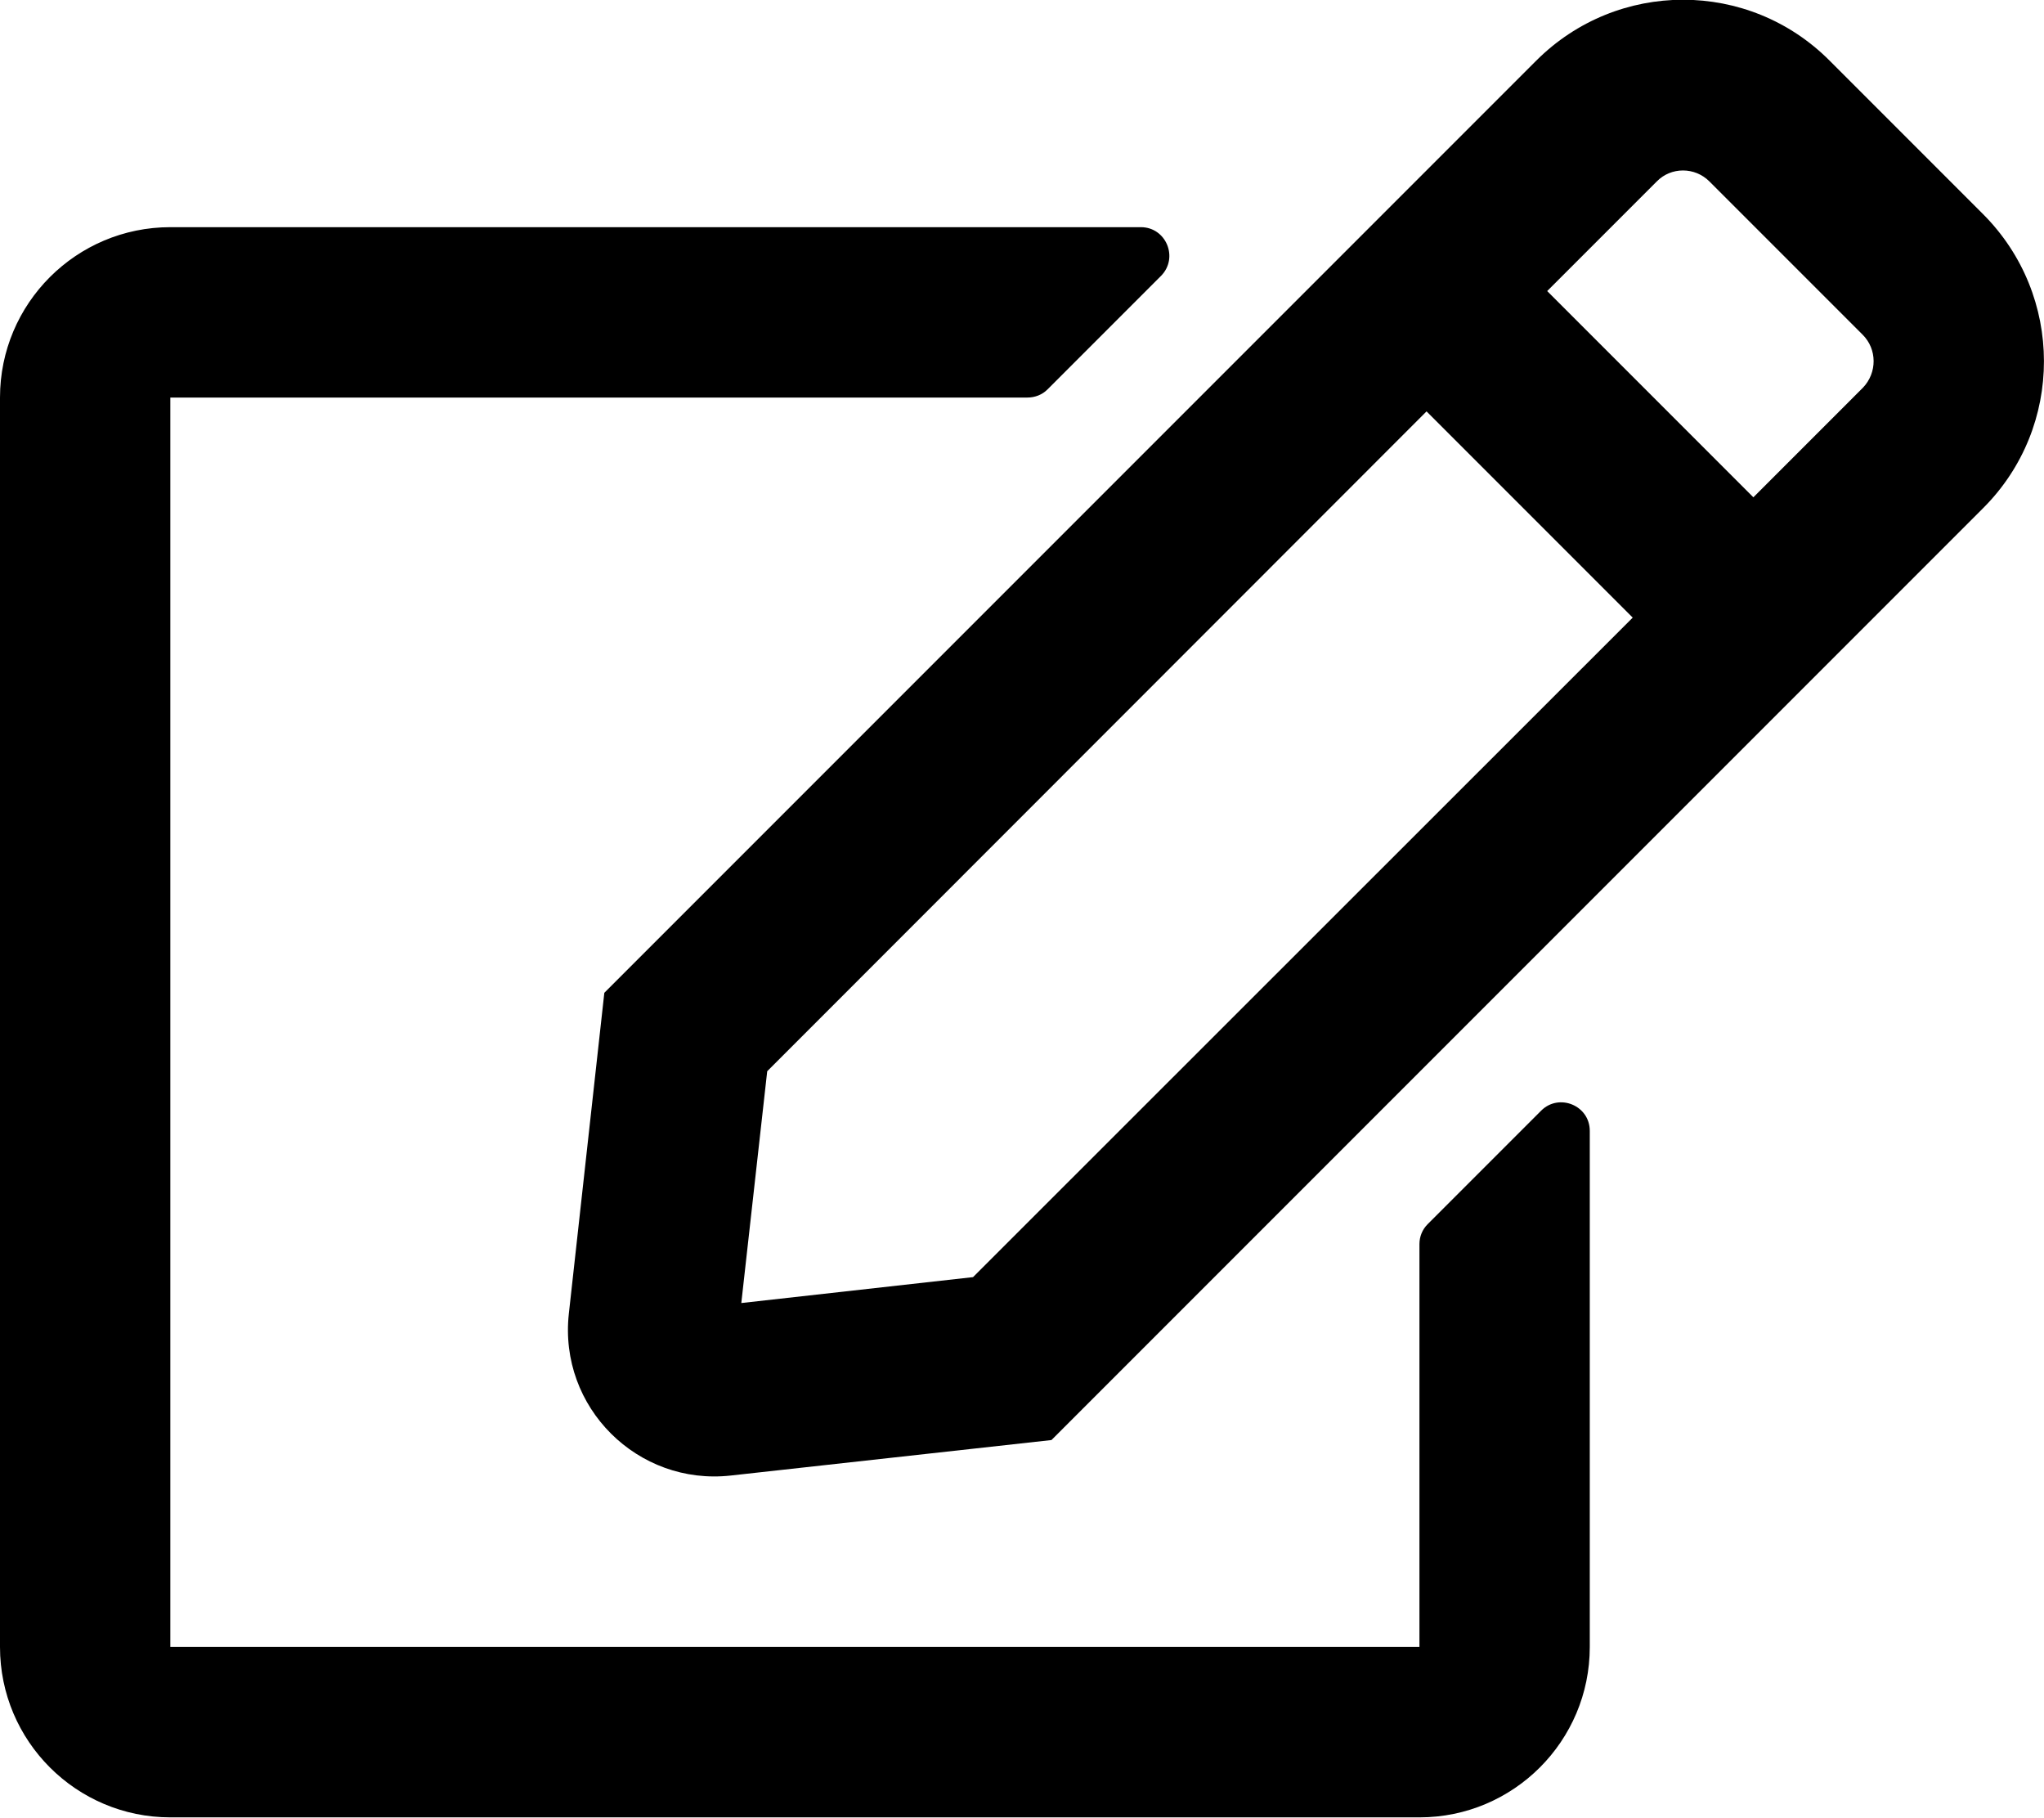
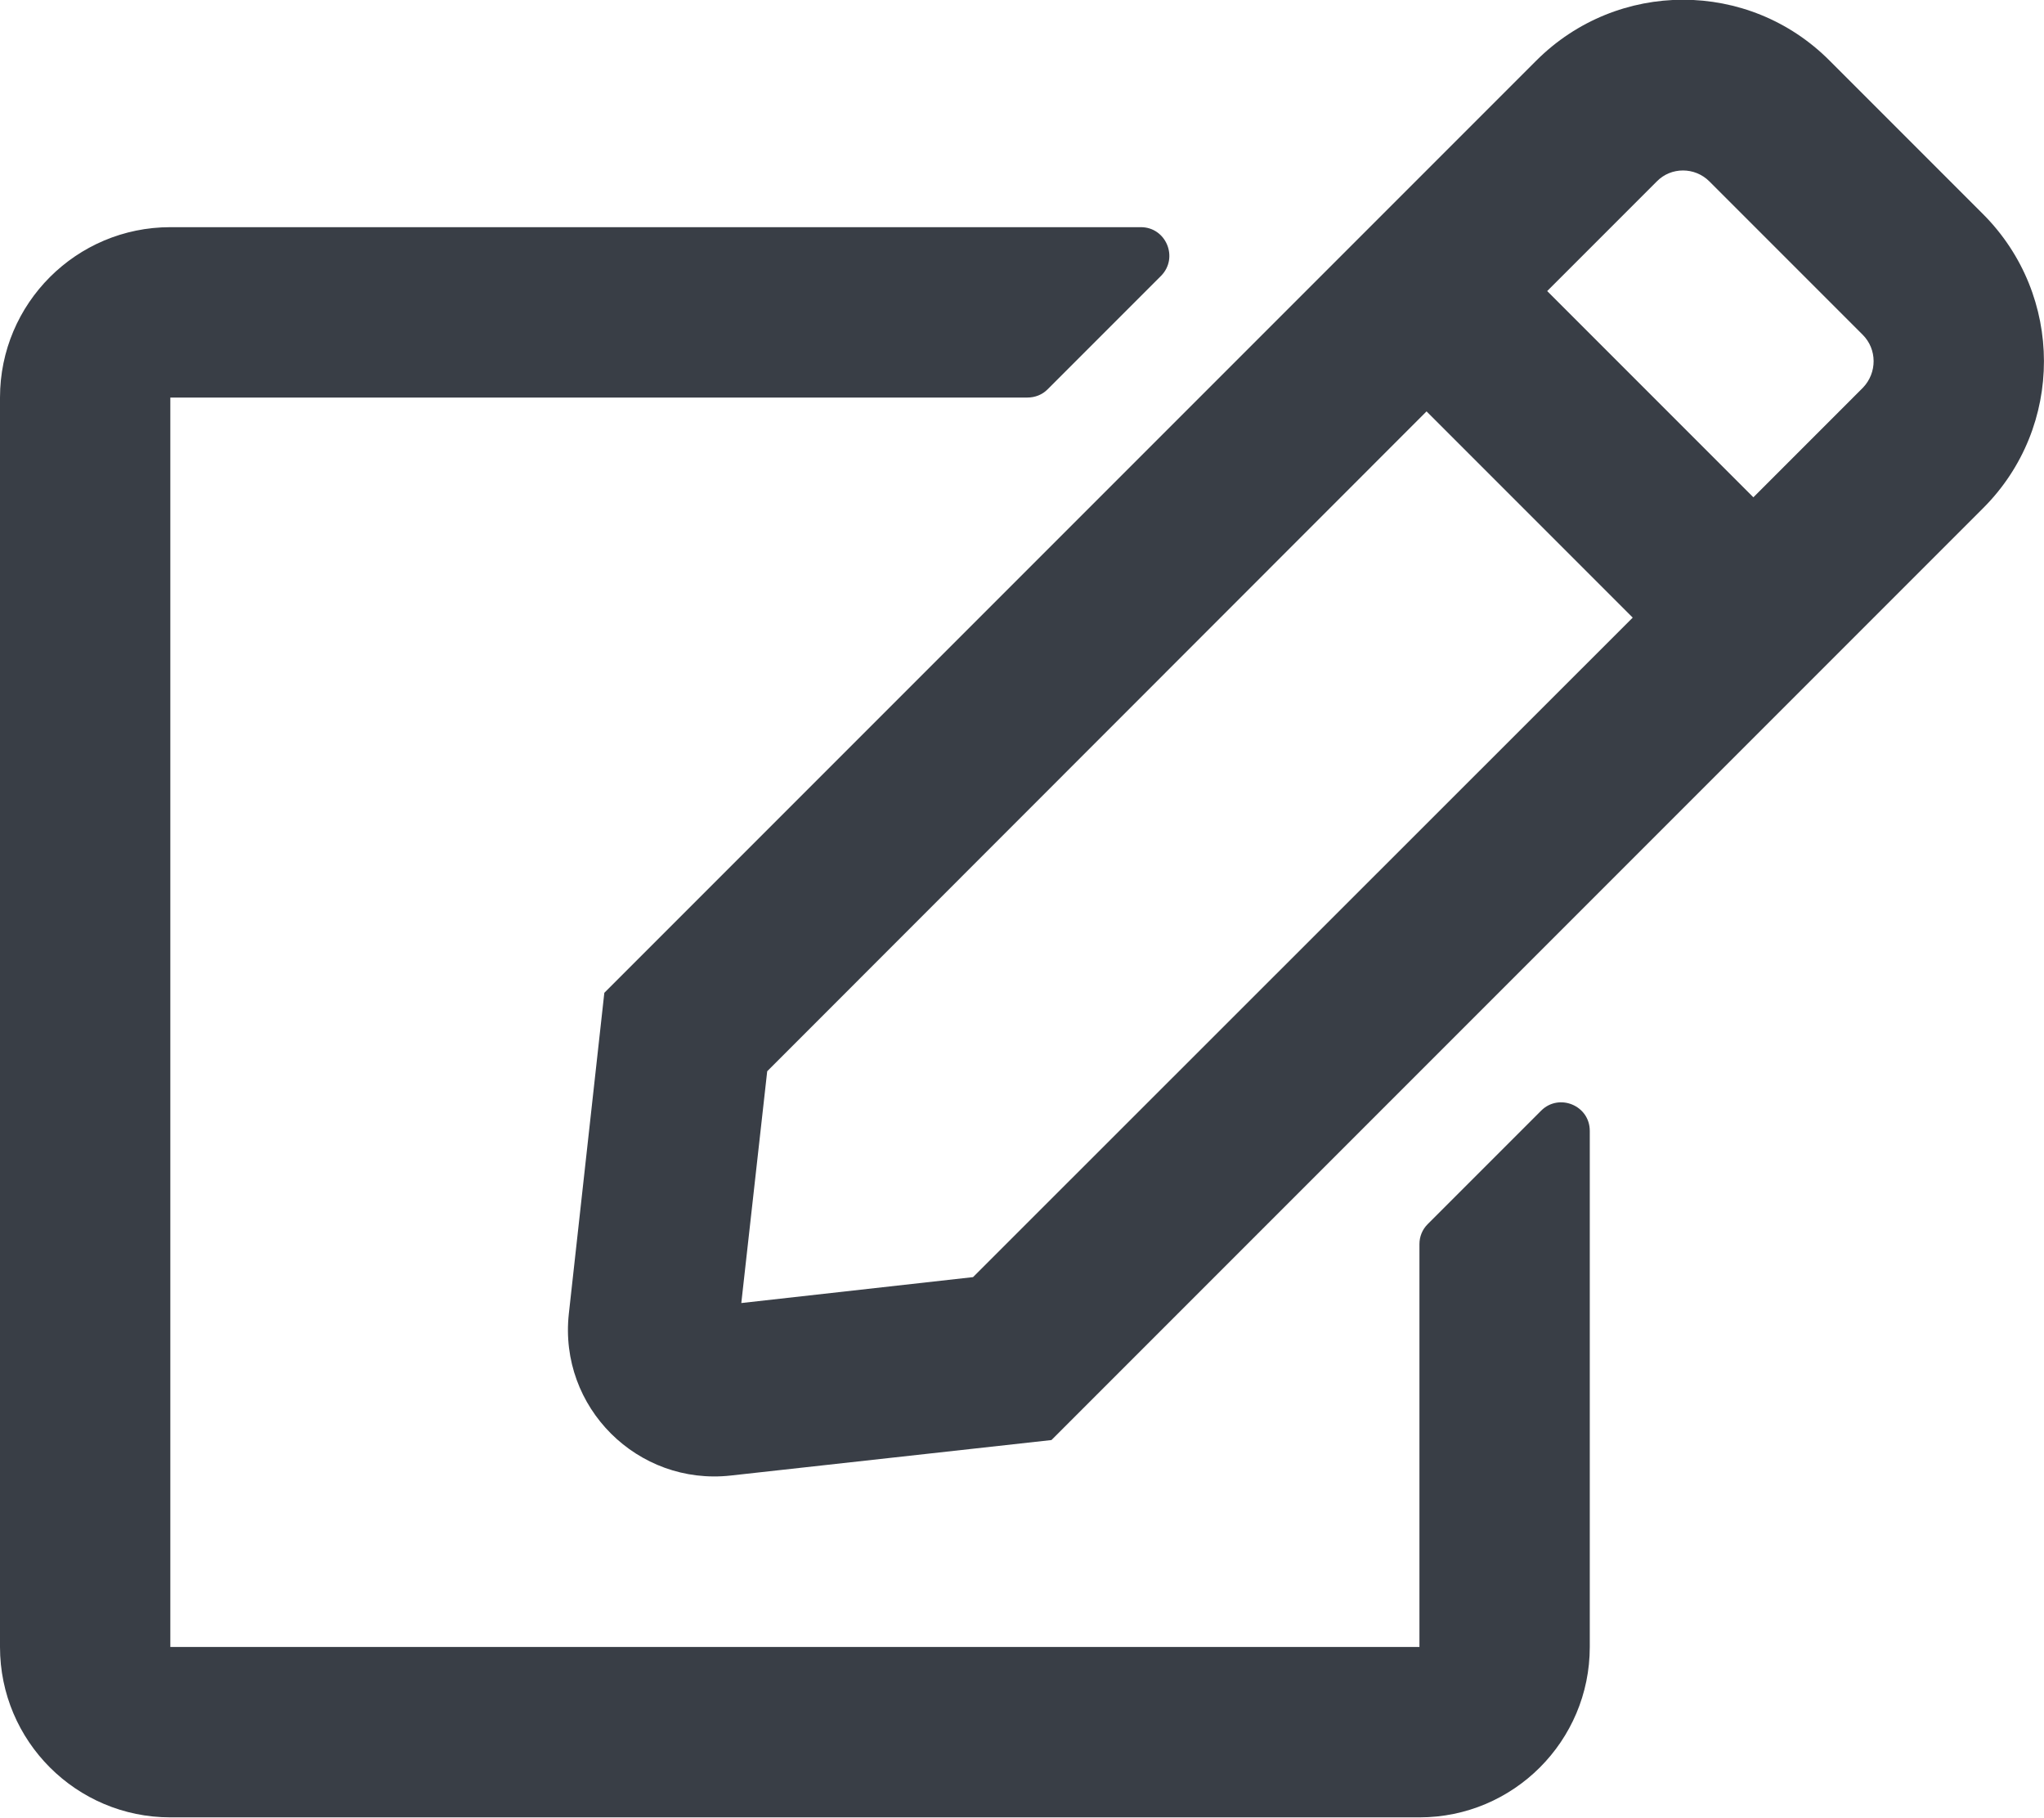
- <svg xmlns="http://www.w3.org/2000/svg" aria-hidden="true" focusable="false" data-prefix="far" data-icon="edit" class="svg-inline--fa fa-edit fa-w-18" role="img" viewBox="0 0 576 512">
+ <svg xmlns="http://www.w3.org/2000/svg" aria-hidden="true" color="#393e46" focusable="false" data-prefix="far" data-icon="edit" class="svg-inline--fa fa-edit fa-w-18" role="img" viewBox="0 0 576 512">
  <path fill="currentColor" d="M402.3 344.9l32-32c5-5 13.7-1.5 13.7 5.7V464c0 26.5-21.5 48-48 48H48c-26.5 0-48-21.5-48-48V112c0-26.5 21.5-48 48-48h273.5c7.1 0 10.7 8.6 5.7 13.7l-32 32c-1.5 1.5-3.5 2.3-5.7 2.3H48v352h352V350.5c0-2.1.8-4.1 2.3-5.6zm156.6-201.8L296.3 405.7l-90.4 10c-26.2 2.9-48.5-19.2-45.6-45.6l10-90.4L432.9 17.1c22.9-22.9 59.9-22.9 82.7 0l43.2 43.2c22.9 22.9 22.9 60 .1 82.8zM460.1 174L402 115.9 216.2 301.8l-7.3 65.3 65.3-7.3L460.1 174zm64.8-79.7l-43.2-43.2c-4.1-4.1-10.8-4.1-14.8 0L436 82l58.1 58.1 30.9-30.9c4-4.2 4-10.8-.1-14.9z" />
</svg>
